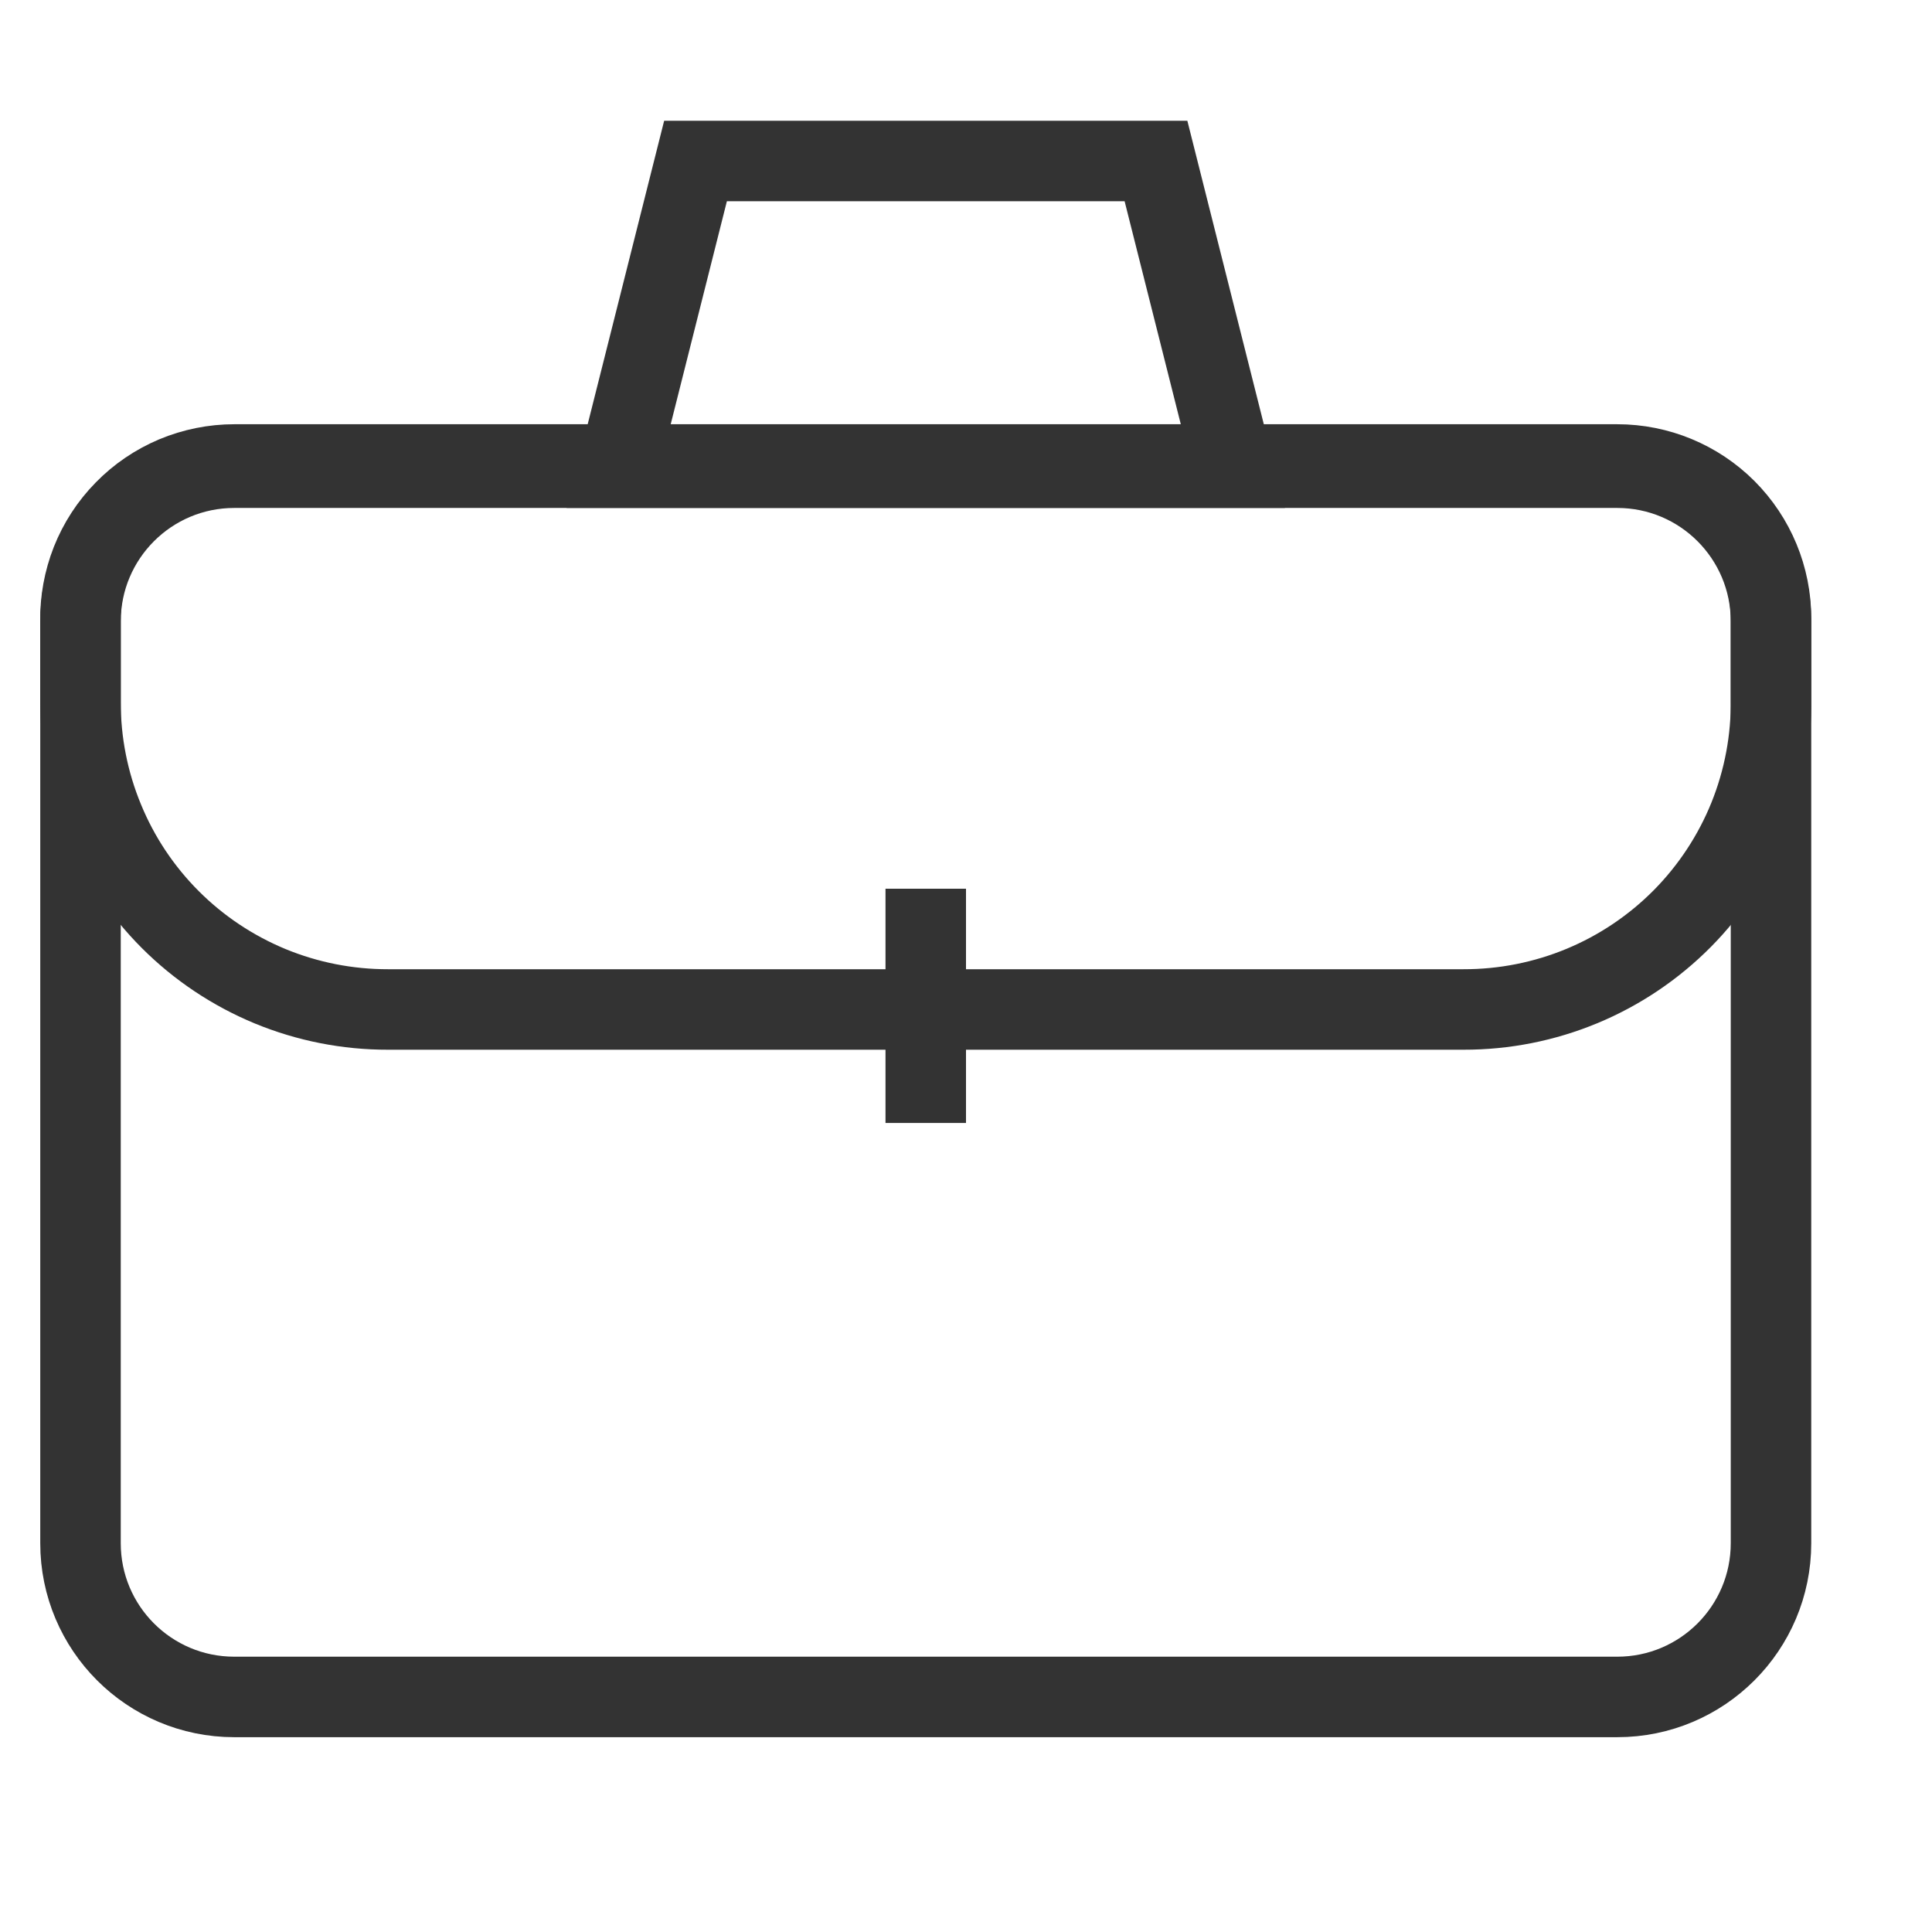
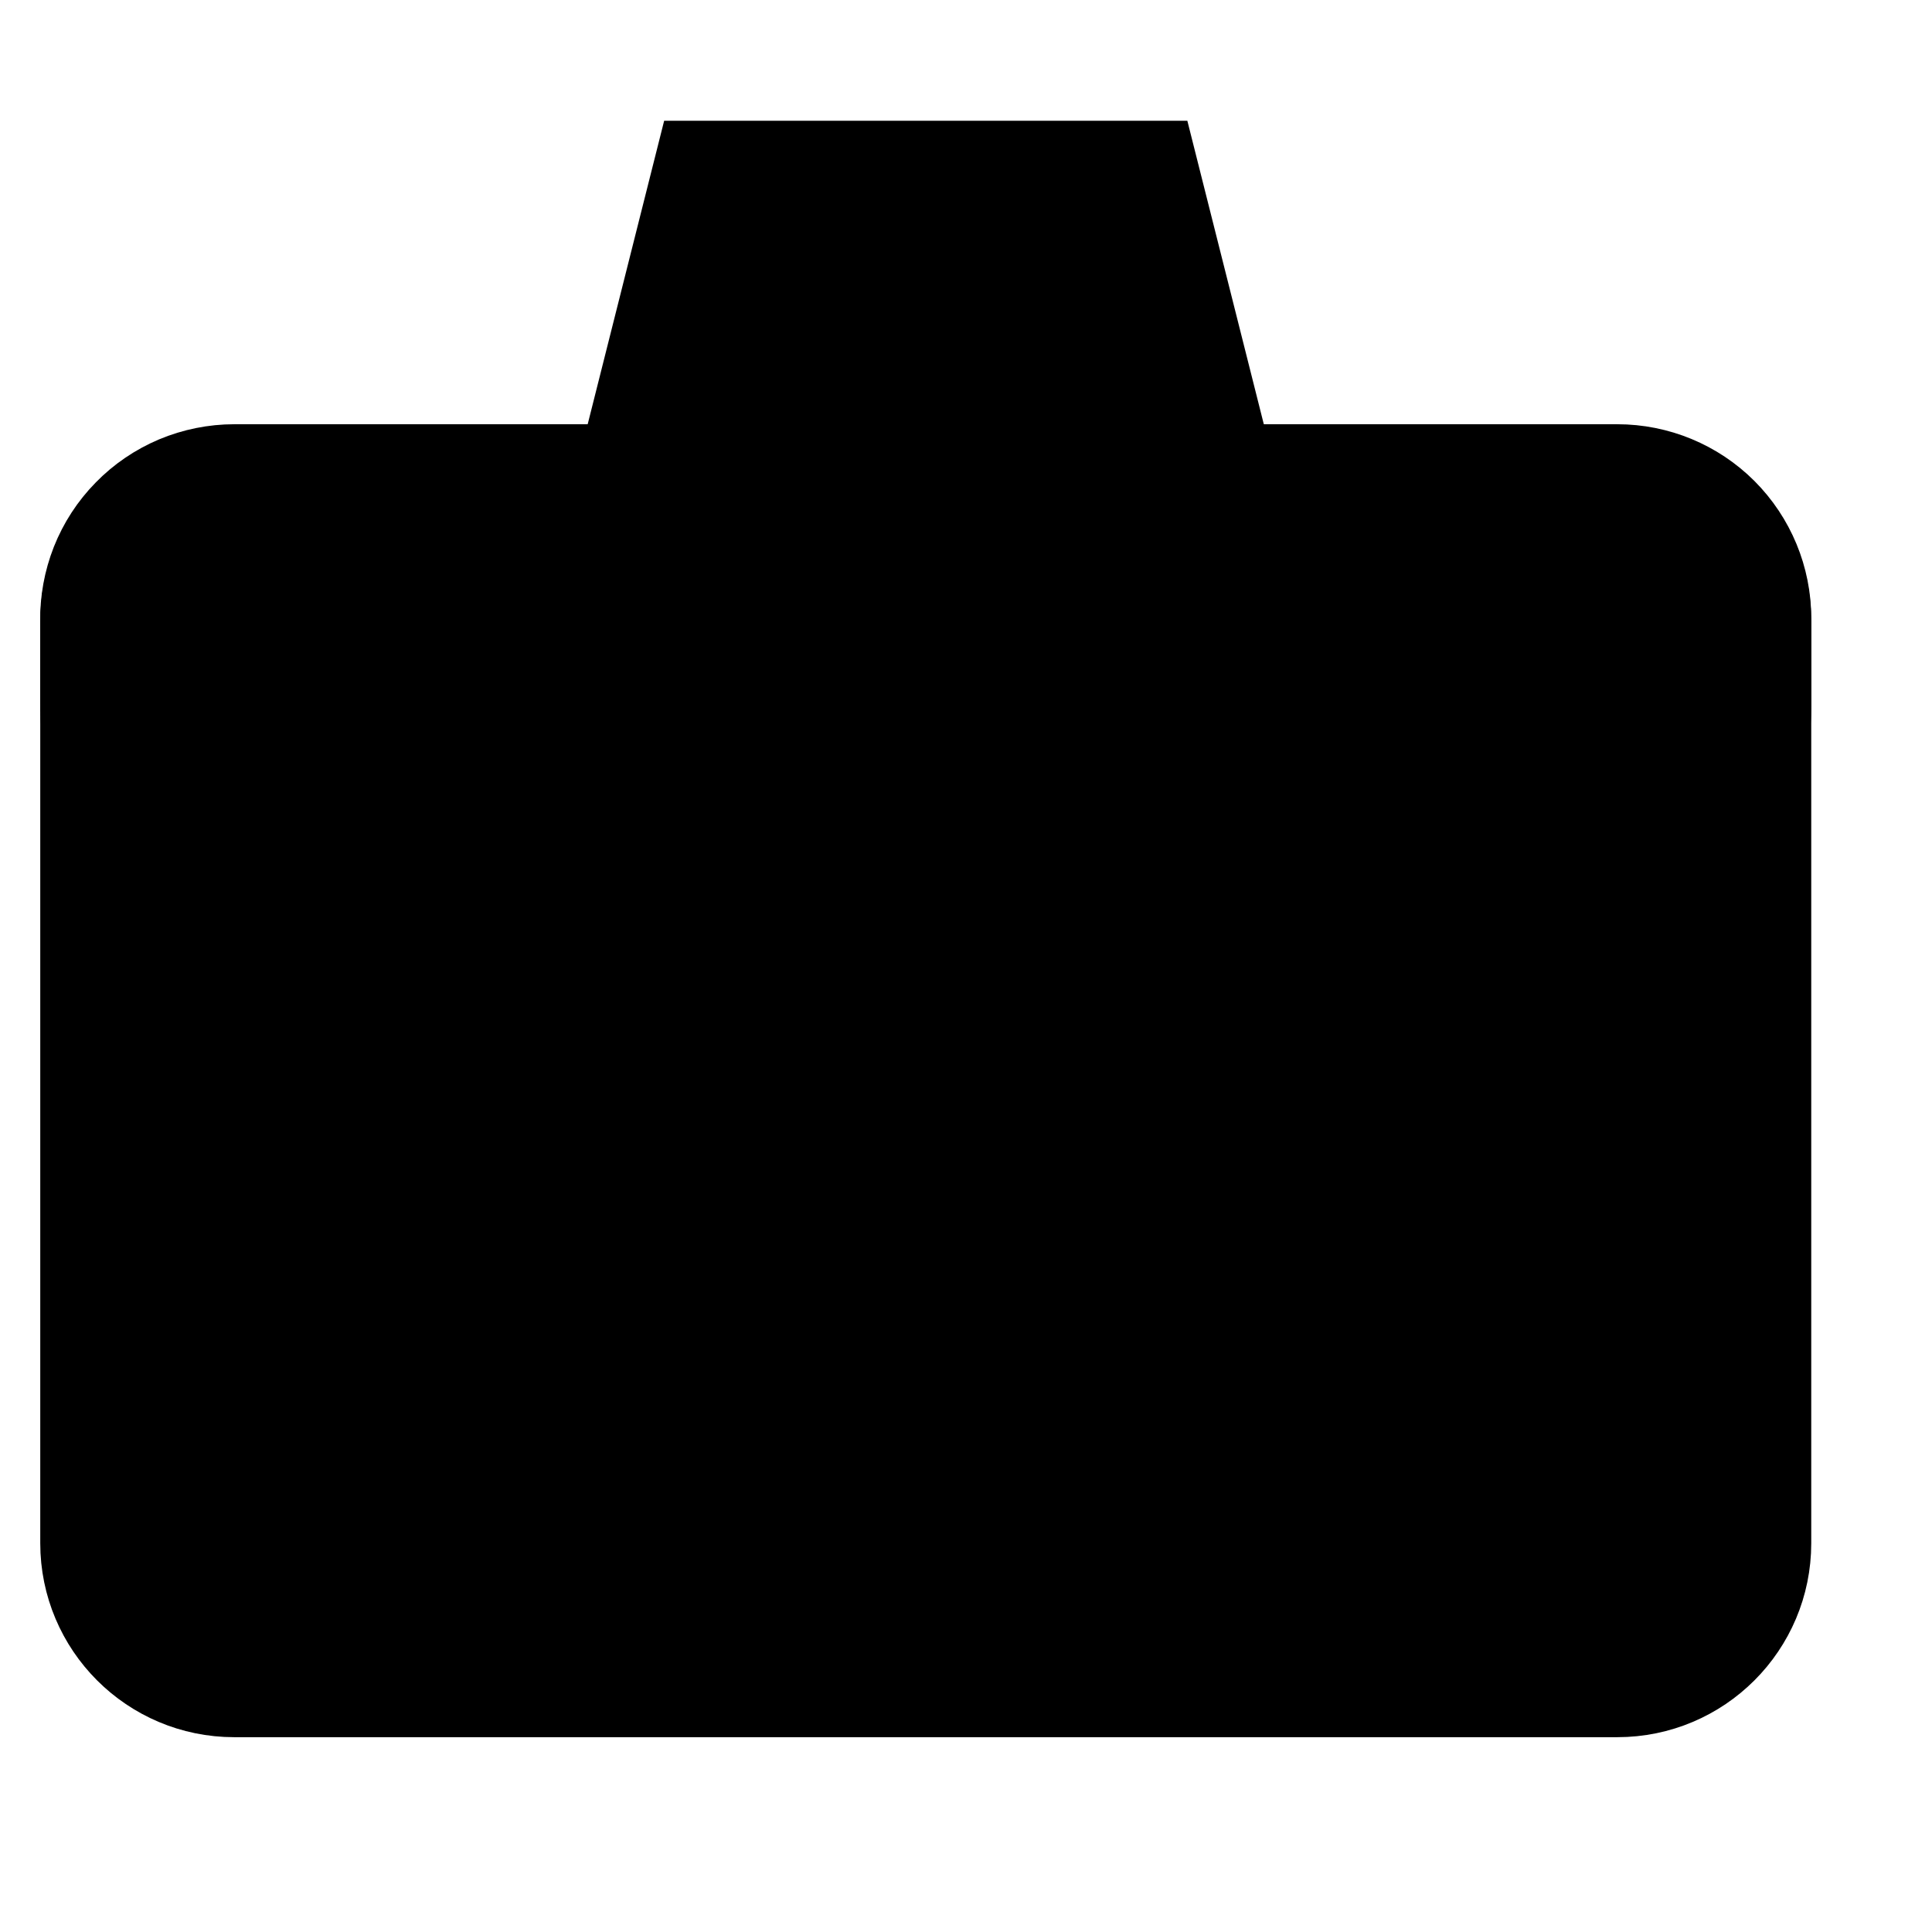
- <svg xmlns="http://www.w3.org/2000/svg" width="24" height="24" viewBox="0 0 24 24" fill="none">
-   <path d="M20.09 5.81H2.91C1.855 5.81 1 6.665 1 7.72V19.17C1 20.225 1.855 21.08 2.91 21.08H20.09C21.145 21.08 22 20.225 22 19.17V7.72C22 6.665 21.145 5.81 20.09 5.81Z" stroke="#333333" stroke-miterlimit="10" stroke-linecap="square" />
-   <path d="M13.41 12.54H18.18C18.686 12.541 19.186 12.442 19.653 12.248C20.12 12.054 20.543 11.769 20.899 11.41C21.254 11.051 21.535 10.624 21.724 10.156C21.913 9.687 22.007 9.185 22 8.68V7.68C22 7.173 21.799 6.688 21.441 6.329C21.083 5.971 20.597 5.77 20.09 5.77H2.91C2.656 5.77 2.405 5.821 2.17 5.919C1.936 6.018 1.723 6.162 1.546 6.344C1.368 6.525 1.228 6.74 1.134 6.977C1.041 7.213 0.995 7.466 1 7.72V8.72C0.999 9.222 1.097 9.719 1.289 10.183C1.48 10.648 1.761 11.069 2.116 11.424C2.471 11.779 2.893 12.06 3.357 12.252C3.821 12.443 4.318 12.541 4.82 12.54H13.41Z" stroke="#333333" stroke-miterlimit="10" />
-   <path d="M11.5 11.54V13.45" stroke="#333333" stroke-miterlimit="10" stroke-linecap="square" />
-   <path d="M15.32 5.81H7.68L8.64 2H14.36L15.32 5.81Z" stroke="#333333" stroke-miterlimit="10" stroke-linecap="square" />
+ <svg xmlns="http://www.w3.org/2000/svg" width="24" height="24" viewBox="0 0 24 24">
+   <path d="M20.09 5.81H2.91C1.855 5.81 1 6.665 1 7.72V19.17C1 20.225 1.855 21.08 2.91 21.08H20.09C21.145 21.08 22 20.225 22 19.17V7.72C22 6.665 21.145 5.81 20.09 5.81Z" stroke="currentColor" stroke-miterlimit="10" stroke-linecap="square" />
+   <path d="M13.41 12.54H18.18C18.686 12.541 19.186 12.442 19.653 12.248C20.12 12.054 20.543 11.769 20.899 11.41C21.254 11.051 21.535 10.624 21.724 10.156C21.913 9.687 22.007 9.185 22 8.68V7.68C22 7.173 21.799 6.688 21.441 6.329C21.083 5.971 20.597 5.77 20.09 5.77H2.91C2.656 5.77 2.405 5.821 2.17 5.919C1.936 6.018 1.723 6.162 1.546 6.344C1.368 6.525 1.228 6.74 1.134 6.977C1.041 7.213 0.995 7.466 1 7.72V8.72C0.999 9.222 1.097 9.719 1.289 10.183C1.48 10.648 1.761 11.069 2.116 11.424C2.471 11.779 2.893 12.06 3.357 12.252C3.821 12.443 4.318 12.541 4.82 12.54H13.41Z" stroke="currentColor" stroke-miterlimit="10" />
+   <path d="M11.5 11.54V13.45" stroke="currentColor" stroke-miterlimit="10" stroke-linecap="square" />
+   <path d="M15.32 5.81H7.68L8.64 2H14.36L15.32 5.81Z" stroke="currentColor" stroke-miterlimit="10" stroke-linecap="square" />
</svg>
